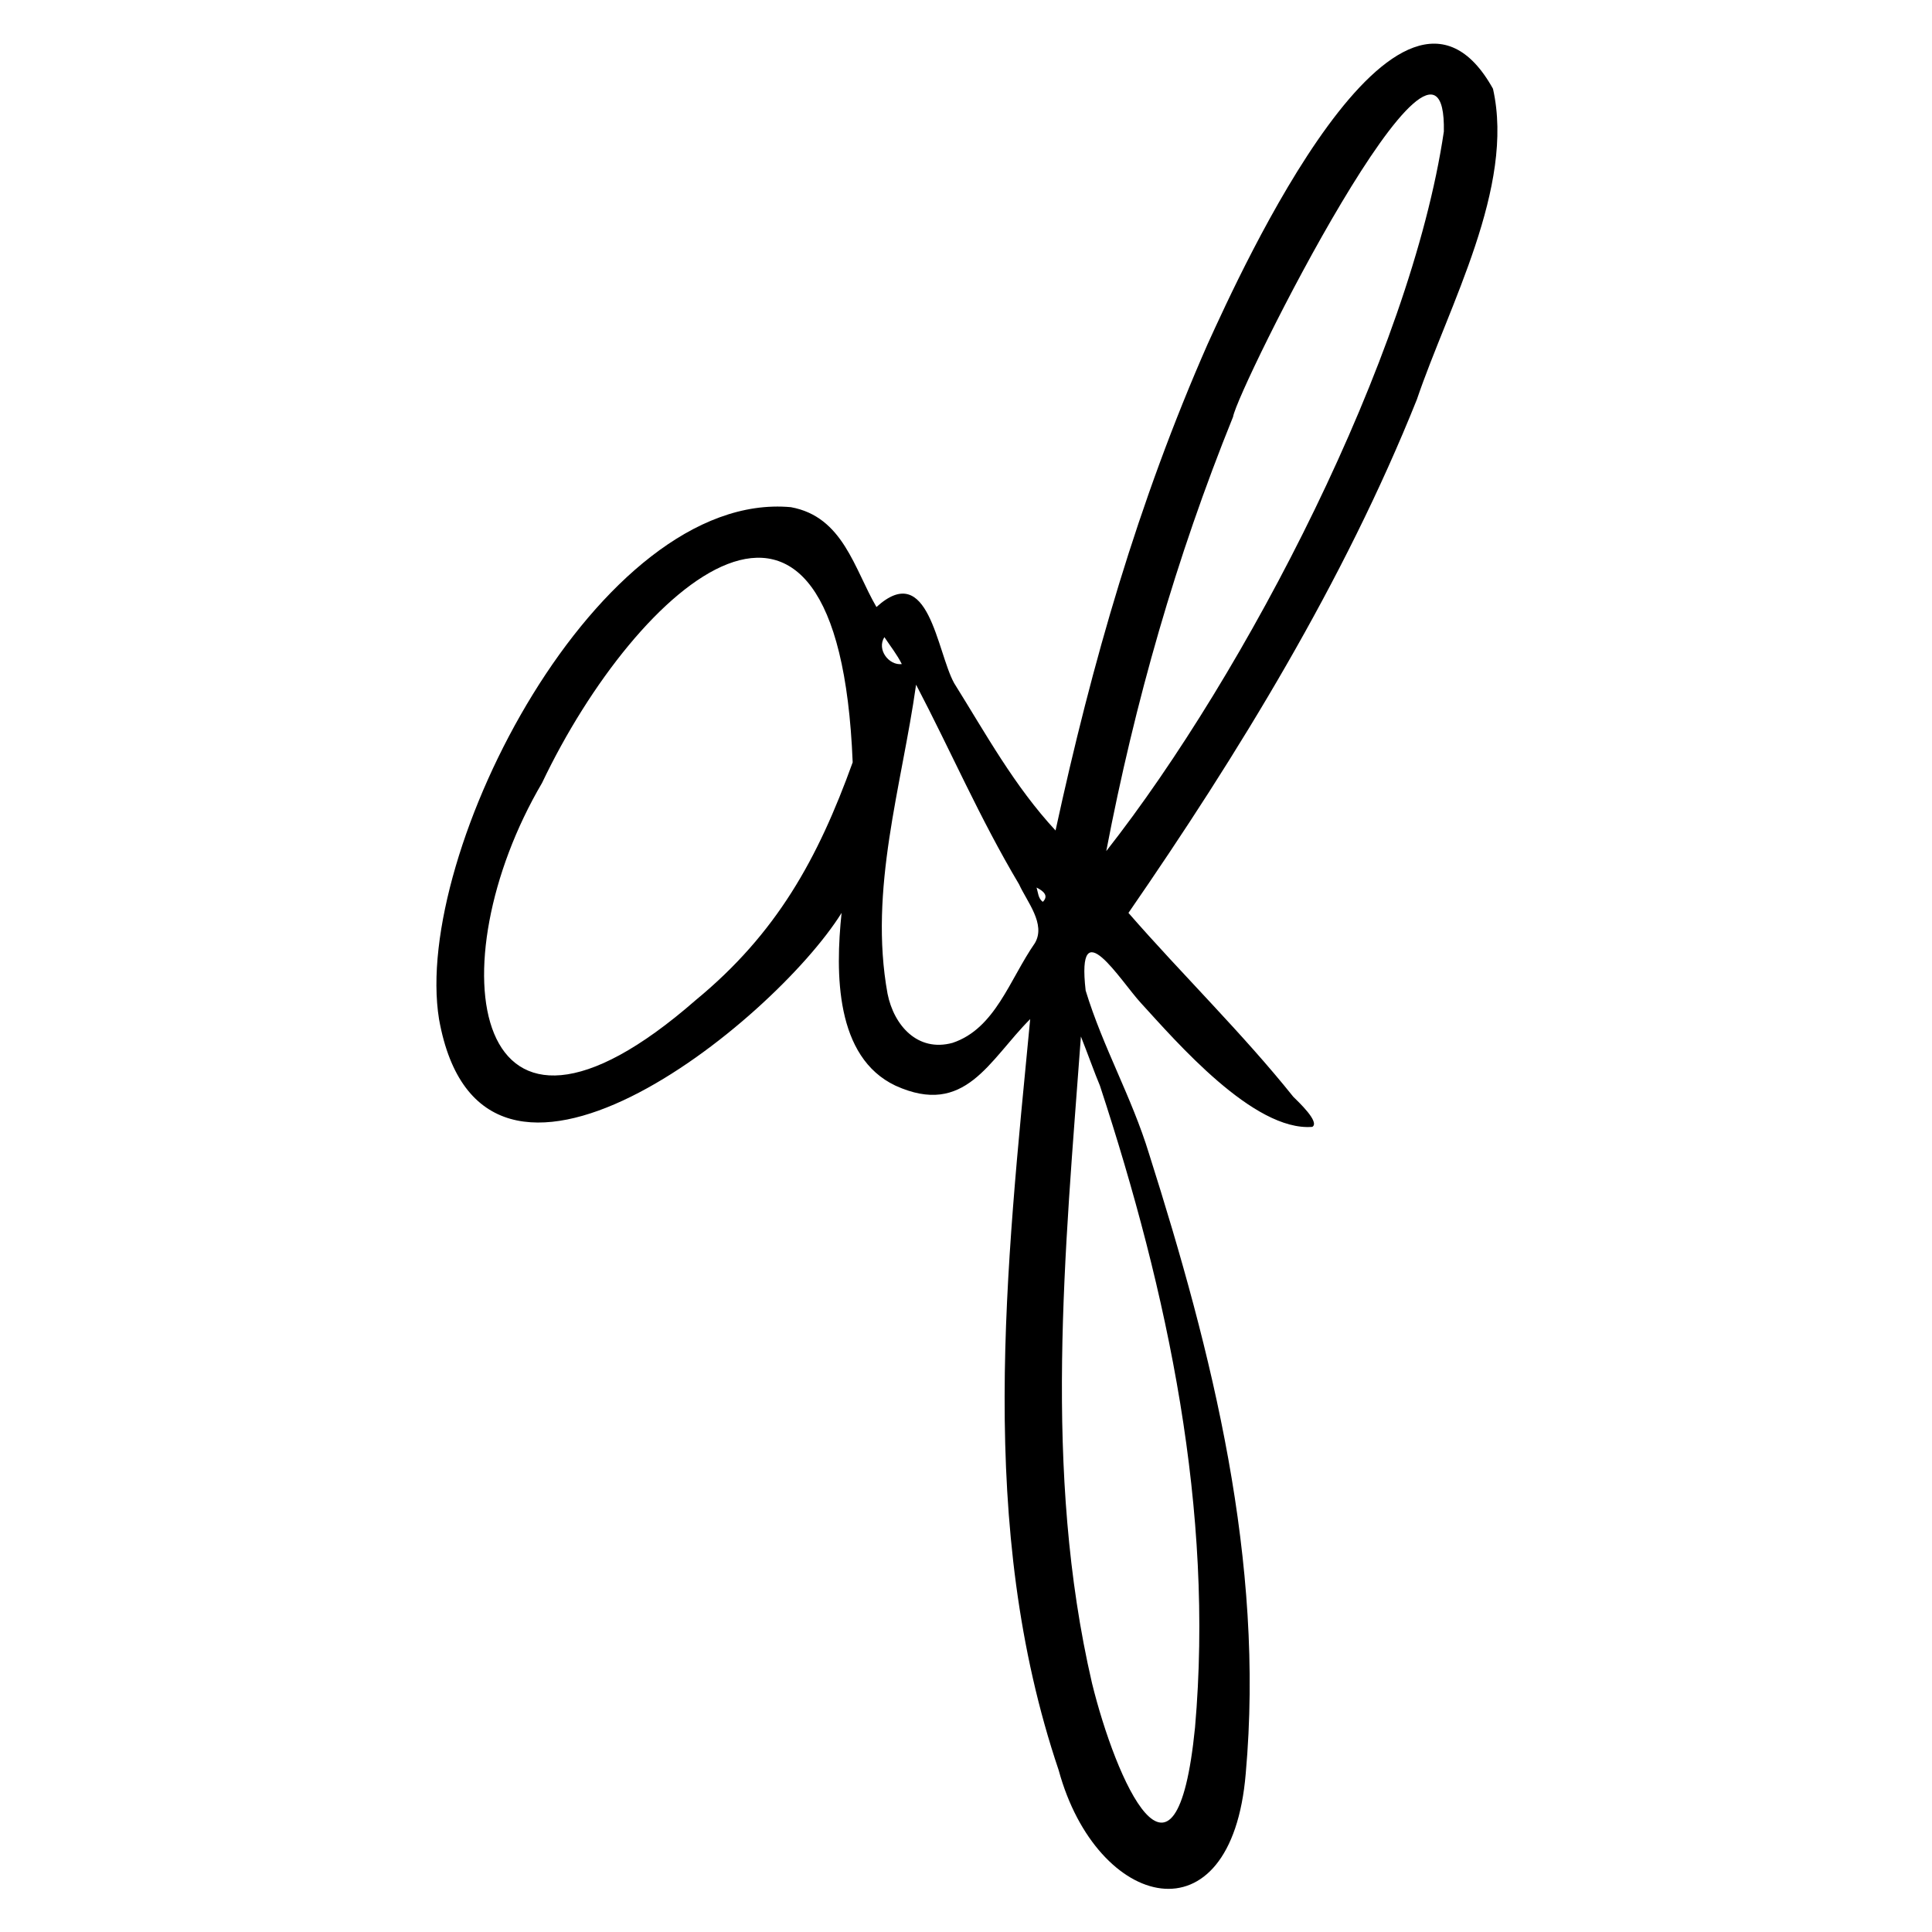
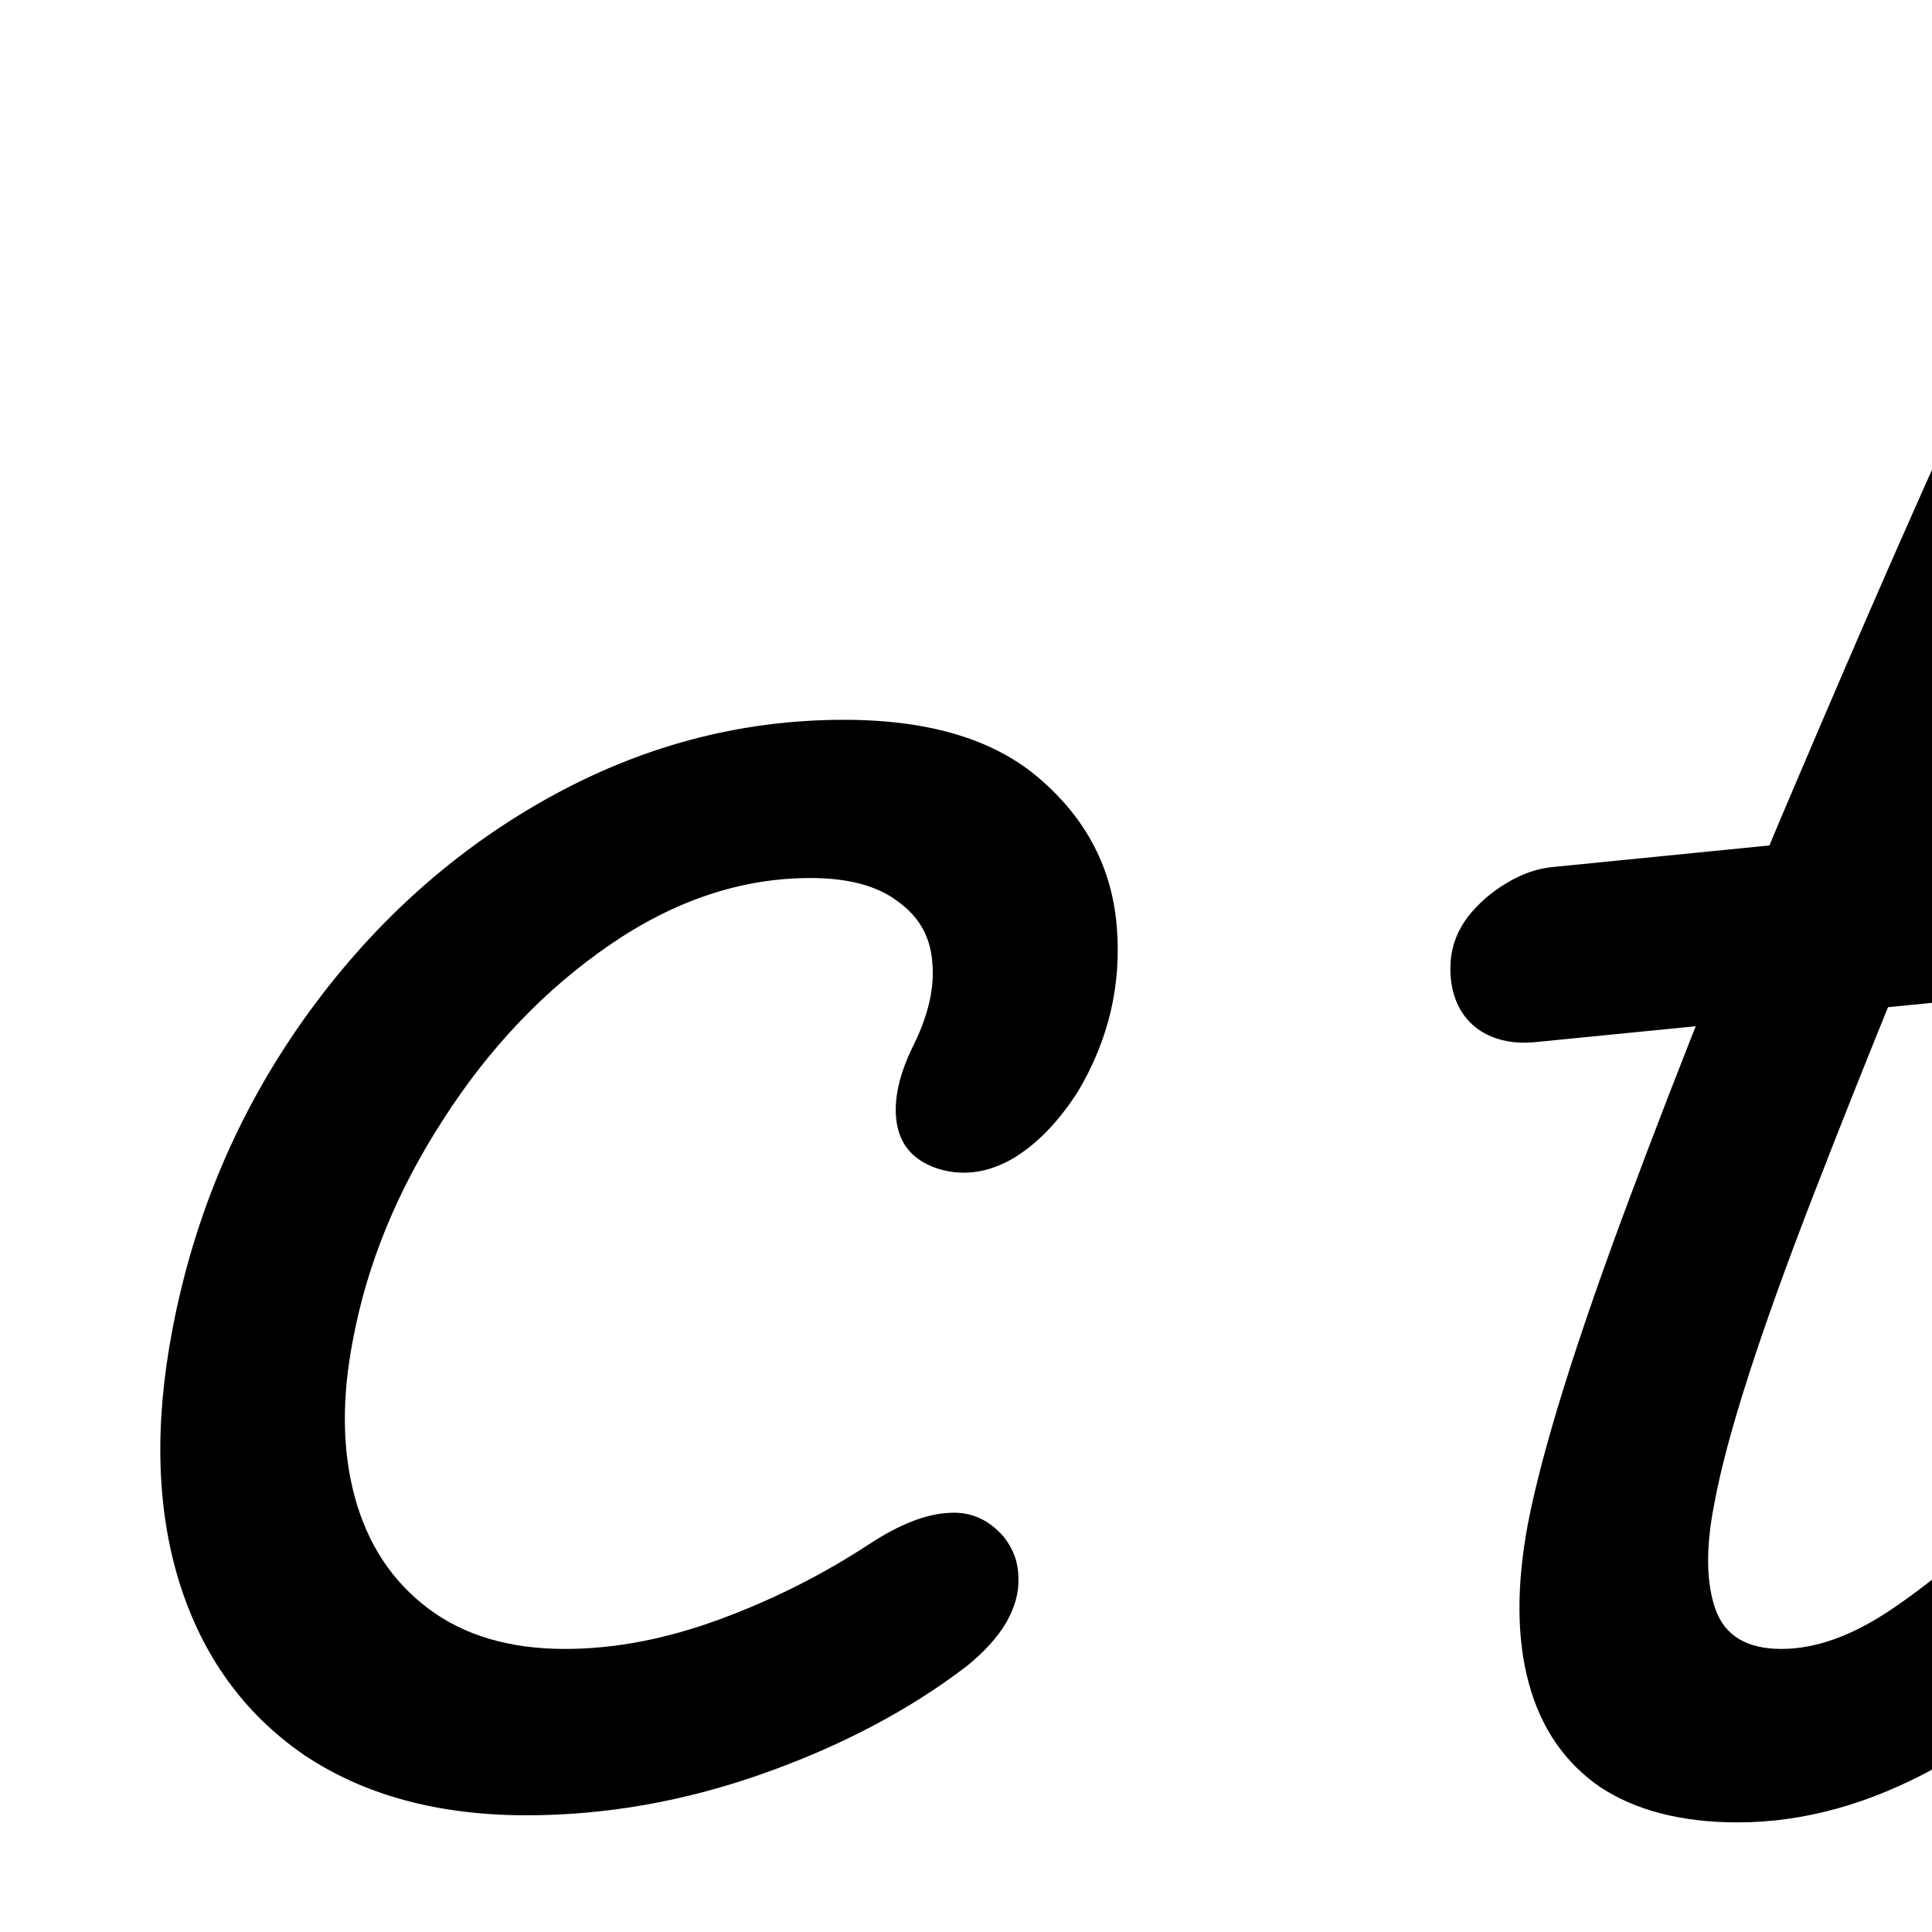
<svg xmlns="http://www.w3.org/2000/svg" version="1.1" id="Layer_1" x="0px" y="0px" viewBox="0 0 121.9 121.9" style="enable-background:new 0 0 121.9 121.9;" xml:space="preserve">
  <g>
-     <path d="M94.2,5.6C88.3-5,78.3,17.1,76.2,21.7c-4.4,10-7.3,20.1-9.6,30.7c-2.6-2.8-4.4-6.1-6.4-9.3c-1.1-2-1.6-7.8-4.9-4.8   c-1.4-2.4-2.1-5.7-5.4-6.3c-12.1-1.1-23.9,21.8-22.2,32.3c2.7,15.1,21.1,0.2,25.4-6.7c-0.4,3.8-0.4,9.1,3.4,10.9   c4.4,2,5.9-1.6,8.5-4.2c-1.5,15.7-3.4,32,1.8,47.4c2.4,8.8,10.9,11,11.8,0.2c1.2-13.4-2.1-26.5-6.1-39.1c-1.1-3.6-2.9-6.7-4-10.3   c-0.6-5.2,2.2-0.6,3.5,0.8c2.2,2.4,7.1,8.1,10.8,7.8c0.5-0.3-0.9-1.6-1.2-1.9c-3.2-4-7-7.7-10.4-11.6c6.9-10,13.6-20.9,18.2-32.4   C91.4,19.3,95.6,11.8,94.2,5.6z M53.8,48.1c-2.2,6.1-4.8,10.8-9.9,15c-14.3,12.5-16.4-2.3-9.7-13.7C40.2,36.8,52.9,25.6,53.8,48.1z    M55.8,40.2c0.4,0.6,0.8,1.1,1.1,1.7C56.1,42,55.3,41,55.8,40.2z M65.3,59.5c-1.6,2.3-2.5,5.4-5.2,6.3c-2.2,0.6-3.7-1.1-4.1-3.1   c-1.2-6.6,0.9-13.1,1.8-19.5c2.2,4.2,4,8.4,6.5,12.6C64.8,56.9,66,58.3,65.3,59.5z M65.8,56.9c-0.3-0.2-0.3-0.6-0.4-0.9   C65.8,56.2,66.2,56.5,65.8,56.9z M69.4,68.5c4.3,13.1,7.2,26.8,6,40.5c-1.2,12-5,3.3-6.5-2.8c-3.1-13.4-1.7-27.2-0.7-40.8   C68.6,66.4,69.1,67.8,69.4,68.5z M91.1,8.3c-2.1,14.2-12.5,34.2-21.3,45.4c1.8-9.4,4.4-18.5,8-27.4C78.1,24.5,91.3-1.9,91.1,8.3z" />
+     <path d="M33.216 114.536C27.627 114.536 22.933 113.256 19.136 110.696C15.381 108.093 12.779 104.488 11.328 99.88C9.877 95.229 9.728 89.896 10.88 83.88C12.245 76.712 14.997 70.205 19.136 64.36C23.317 58.472 28.395 53.843 34.368 50.472C40.341 47.101 46.635 45.416 53.248 45.416C58.667 45.416 62.805 46.675 65.664 49.192C68.565 51.709 70.165 54.803 70.464 58.472C70.763 62.141 69.952 65.597 68.032 68.84C66.752 70.845 65.323 72.296 63.744 73.192C62.165 74.045 60.608 74.216 59.072 73.704C57.621 73.192 56.789 72.232 56.576 70.824C56.363 69.416 56.725 67.773 57.664 65.896C58.603 63.976 58.987 62.227 58.816 60.648C58.688 59.069 57.963 57.811 56.64 56.872C55.36 55.891 53.525 55.4 51.136 55.4C46.784 55.4 42.56 56.808 38.464 59.624C34.368 62.44 30.869 66.109 27.968 70.632C25.067 75.112 23.168 79.741 22.272 84.52C21.547 88.232 21.589 91.56 22.4 94.504C23.211 97.448 24.747 99.773 27.008 101.48C29.269 103.187 32.149 104.04 35.648 104.04C38.763 104.04 42.005 103.421 45.376 102.184C48.747 100.947 51.925 99.347 54.912 97.384C56.747 96.189 58.368 95.549 59.776 95.464C61.184 95.336 62.379 95.848 63.36 97C63.957 97.768 64.256 98.621 64.256 99.56C64.299 100.456 64.043 101.395 63.488 102.376C62.933 103.315 62.101 104.232 60.992 105.128C57.365 107.901 53.077 110.163 48.128 111.912C43.179 113.661 38.208 114.536 33.216 114.536ZM109.647 114.984C106.106 114.984 103.204 114.237 100.943 112.744C98.724 111.208 97.231 109.032 96.463 106.216C95.695 103.4 95.674 100.051 96.399 96.168C97.295 91.517 99.407 84.733 102.735 75.816C106.063 66.899 109.69 57.853 113.615 48.68C117.54 39.464 120.847 31.912 123.535 26.024C124.687 23.549 126.01 21.736 127.503 20.584C128.996 19.389 130.703 19.005 132.623 19.432C133.604 19.645 134.372 20.093 134.927 20.776C135.482 21.416 135.738 22.355 135.695 23.592C135.695 24.787 135.29 26.237 134.479 27.944C131.962 33.405 128.826 40.531 125.071 49.32C121.316 58.067 117.754 66.792 114.383 75.496C111.012 84.2 108.943 90.643 108.175 94.824C107.62 97.597 107.642 99.837 108.239 101.544C108.836 103.208 110.223 104.04 112.399 104.04C114.532 104.04 116.815 103.229 119.247 101.608C121.722 99.944 124.068 97.981 126.287 95.72C128.506 93.459 131.087 90.621 134.031 87.208L134.287 86.888C135.951 85.011 137.444 83.795 138.767 83.24C140.09 82.685 141.412 82.749 142.735 83.432C144.186 84.157 144.89 85.331 144.847 86.952C144.804 88.573 144.164 90.237 142.927 91.944C140.41 95.656 137.38 99.24 133.839 102.696C130.34 106.152 126.479 109.075 122.255 111.464C118.031 113.811 113.828 114.984 109.647 114.984ZM96.719 65.768C95.61 65.853 94.628 65.683 93.775 65.256C92.964 64.829 92.367 64.211 91.983 63.4C91.599 62.589 91.45 61.651 91.535 60.584C91.62 59.603 91.983 58.685 92.623 57.832C93.306 56.979 94.116 56.275 95.055 55.72C96.036 55.123 97.039 54.781 98.063 54.696L144.975 50.024C146.127 49.896 147.13 50.024 147.983 50.408C148.879 50.792 149.54 51.389 149.967 52.2C150.394 52.968 150.586 53.843 150.543 54.824C150.458 55.848 150.074 56.829 149.391 57.768C148.708 58.707 147.812 59.475 146.703 60.072C145.636 60.669 144.484 61.032 143.247 61.16L96.719 65.768Z" />
  </g>
</svg>
